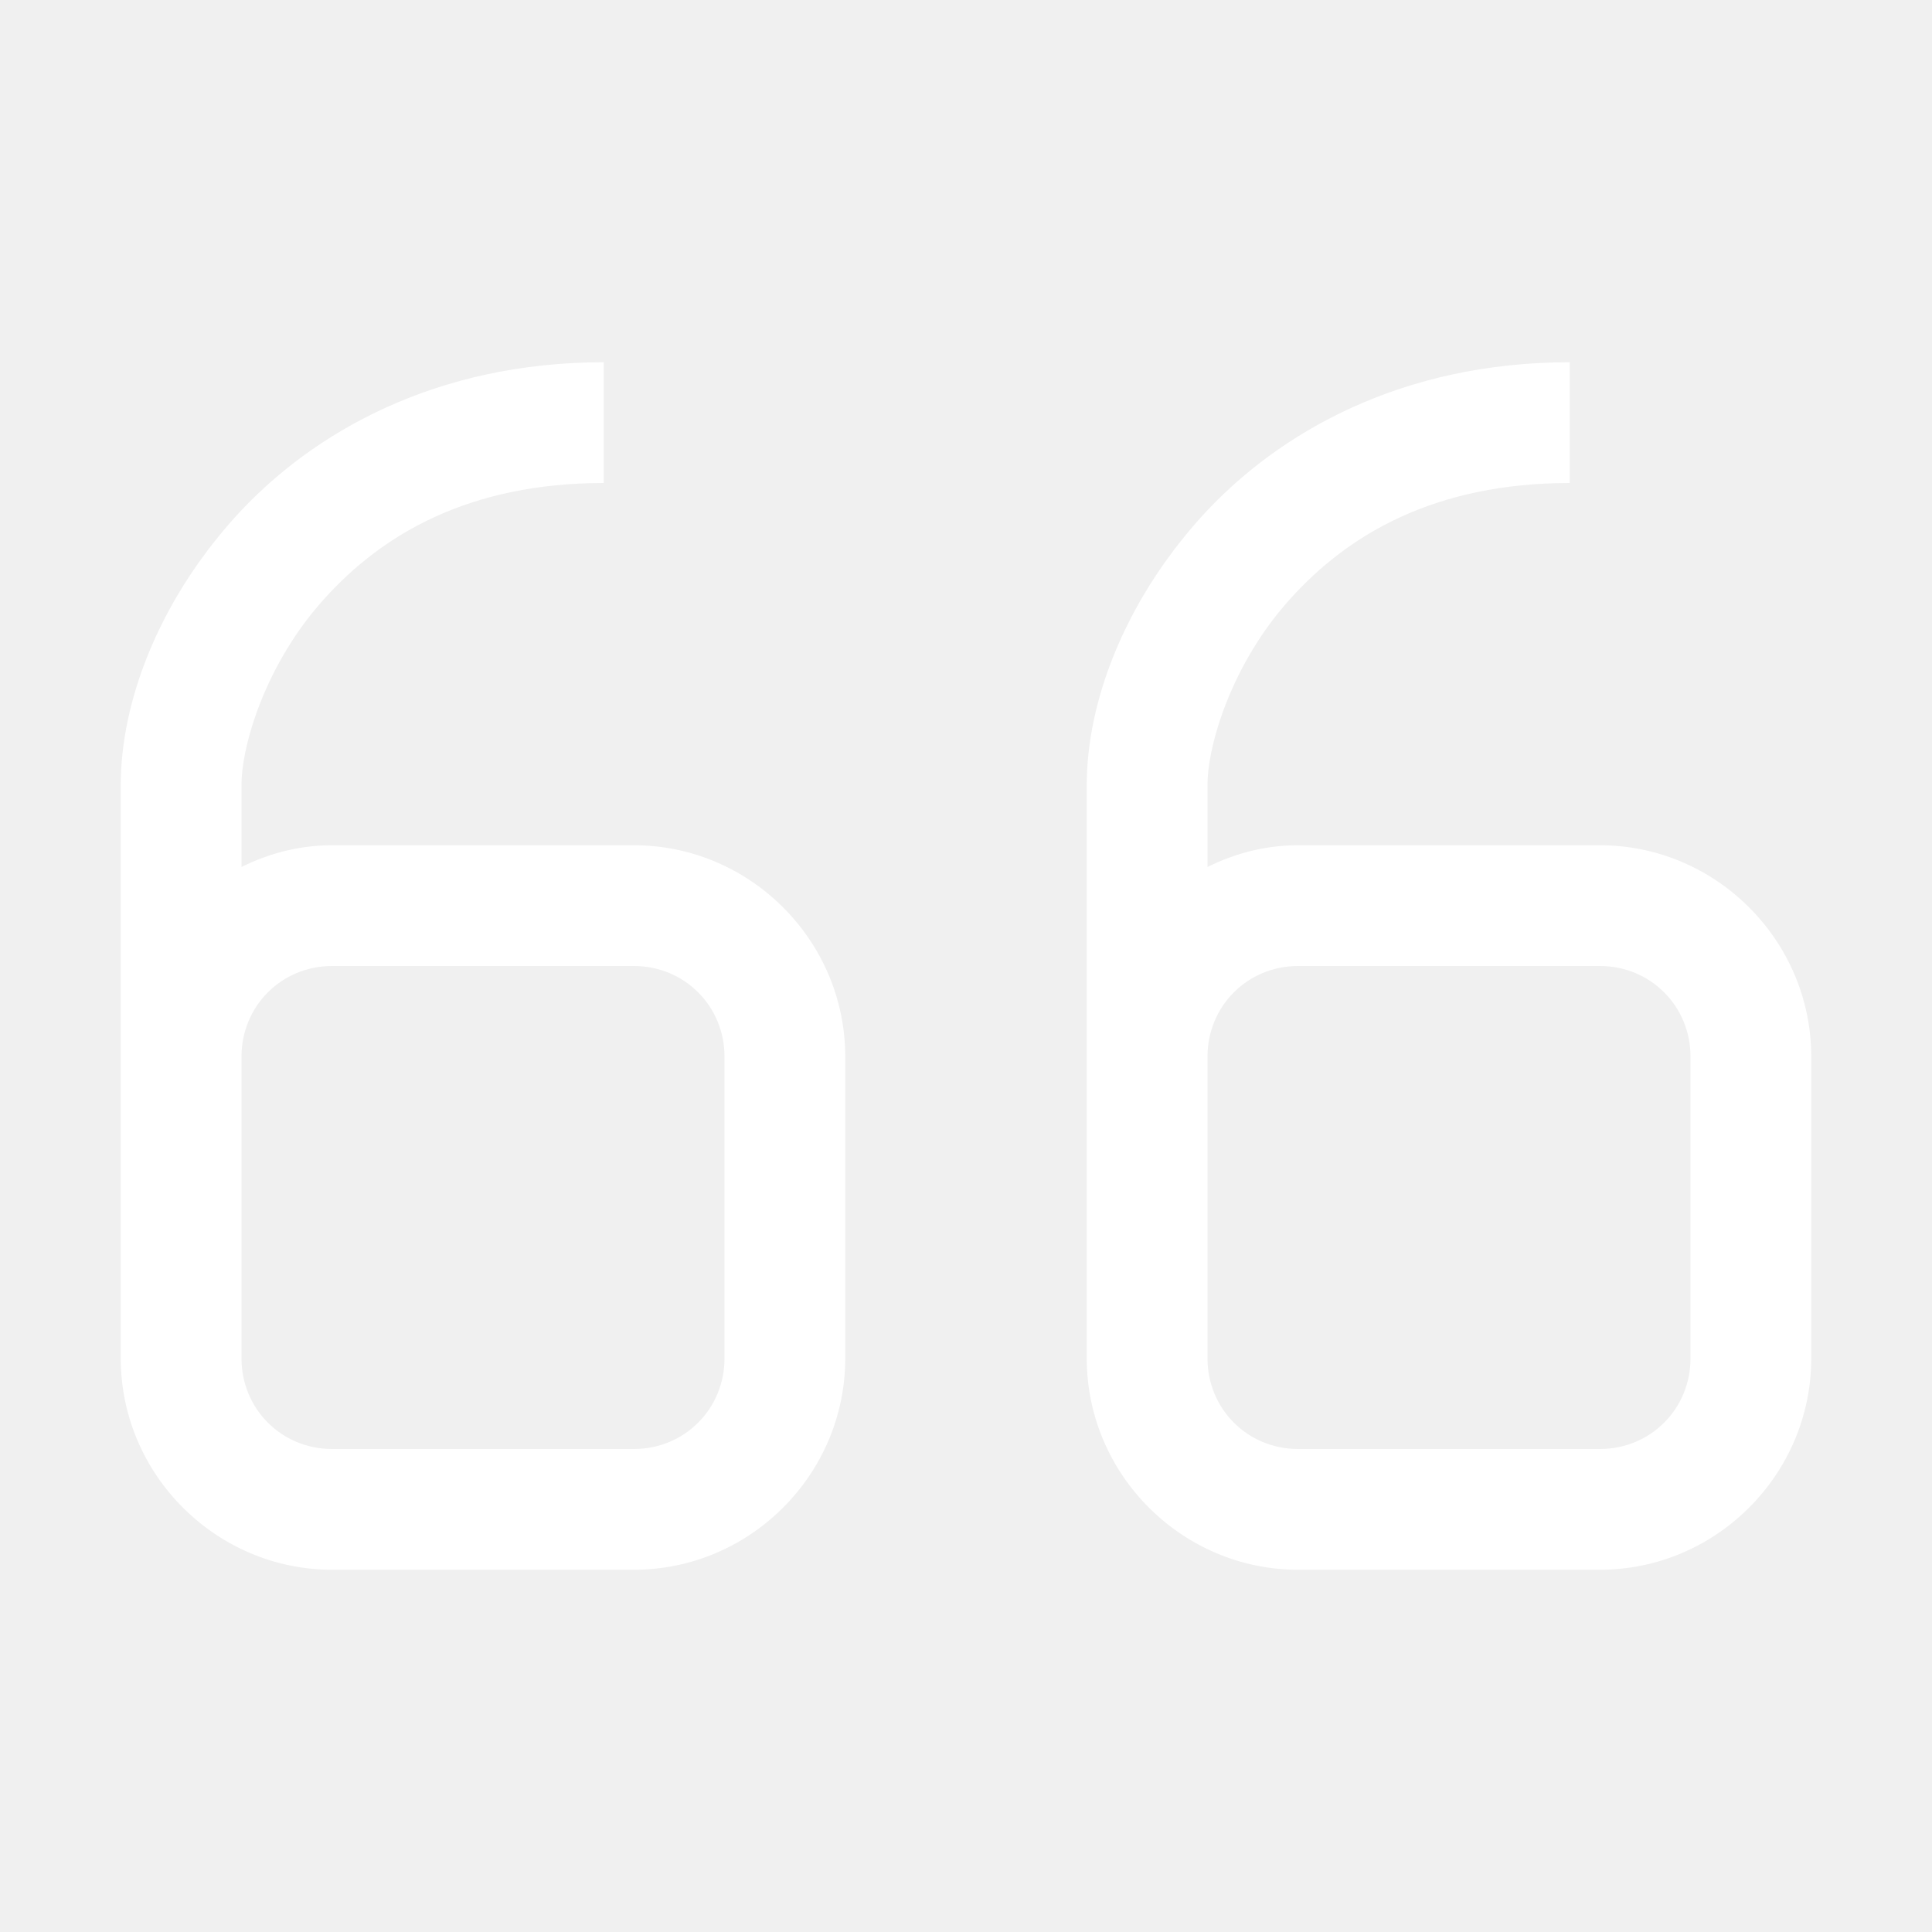
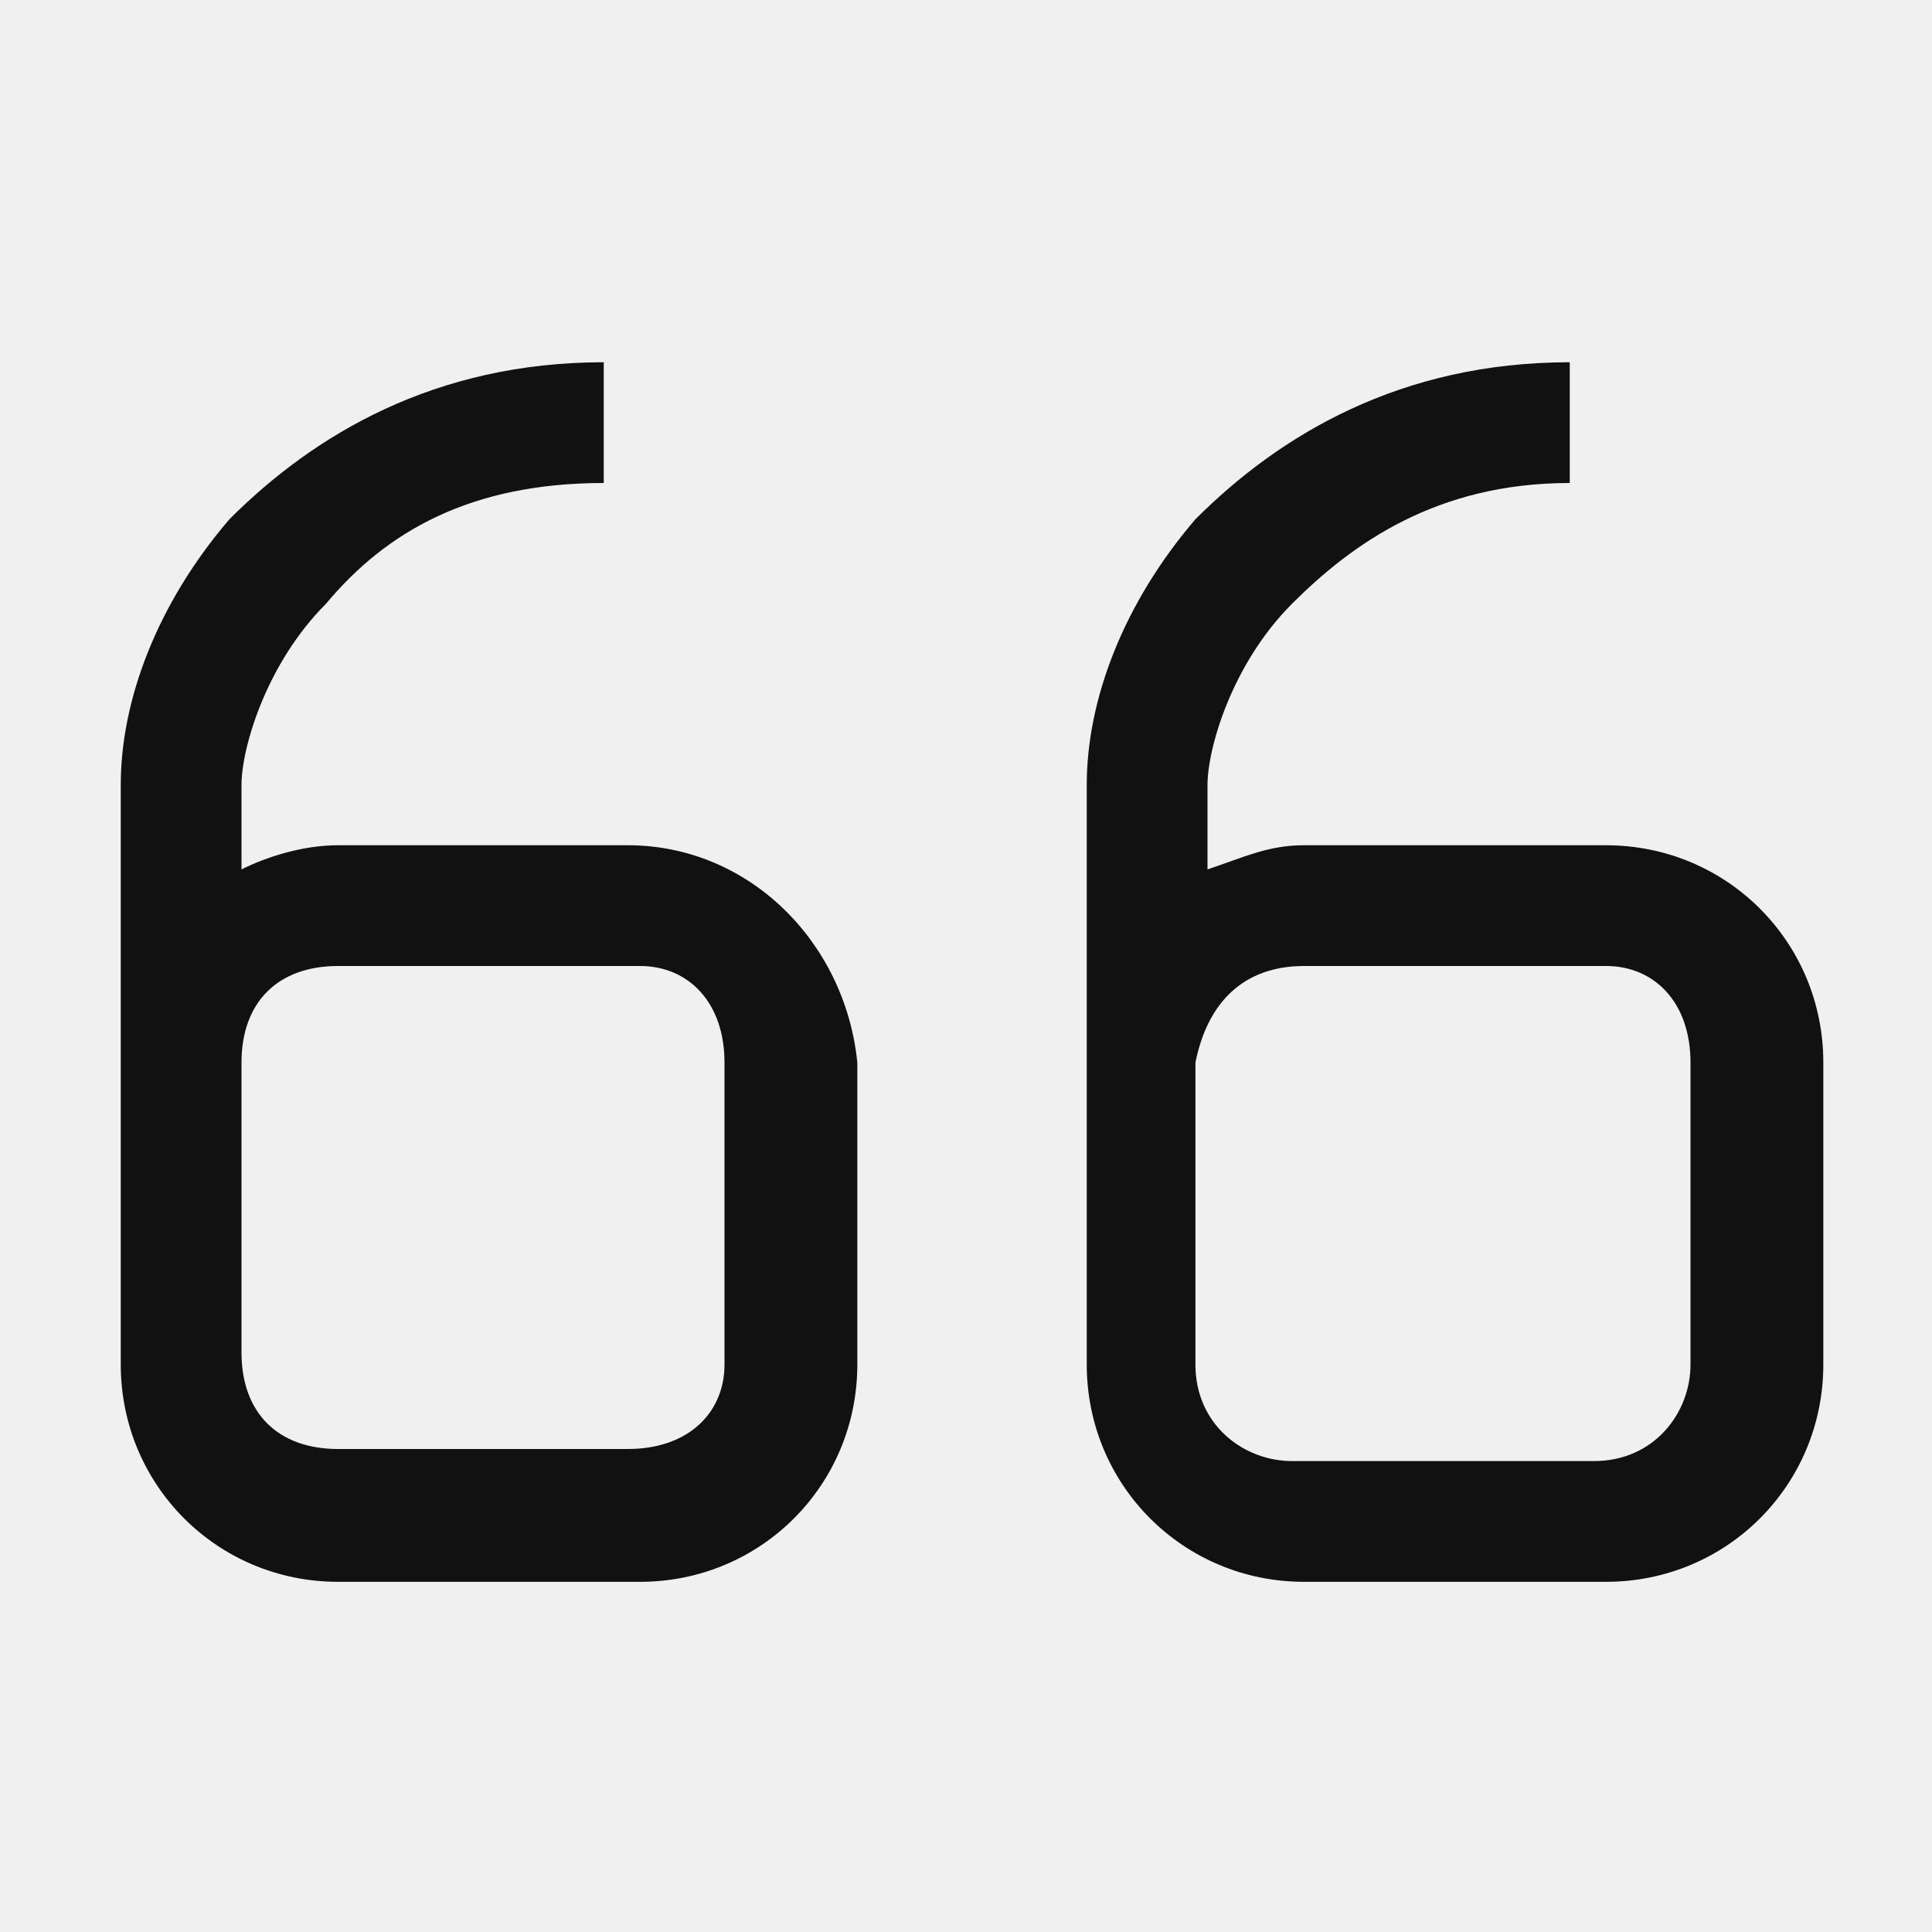
- <svg xmlns="http://www.w3.org/2000/svg" viewBox="0 0 16 16" fill="#ffffff">
-   <path d="M 5 3 C 3.617 3 2.586 3.574 1.941 4.289 C 1.297 5.008 1 5.832 1 6.5 L 1 11.25 C 1 12.211 1.789 13 2.75 13 L 5.25 13 C 6.211 13 7 12.211 7 11.25 L 7 8.75 C 7 7.789 6.211 7 5.25 7 L 2.75 7 C 2.48 7 2.23 7.066 2 7.18 L 2 6.5 C 2 6.168 2.203 5.492 2.684 4.961 C 3.164 4.426 3.883 4 5 4 Z M 13 3 C 11.617 3 10.586 3.574 9.941 4.289 C 9.297 5.008 9 5.832 9 6.5 L 9 11.25 C 9 12.211 9.789 13 10.75 13 L 13.25 13 C 14.211 13 15 12.211 15 11.25 L 15 8.75 C 15 7.789 14.211 7 13.25 7 L 10.75 7 C 10.48 7 10.23 7.066 10 7.18 L 10 6.5 C 10 6.168 10.203 5.492 10.684 4.961 C 11.164 4.426 11.883 4 13 4 Z M 2.75 8 L 5.25 8 C 5.668 8 6 8.332 6 8.75 L 6 11.25 C 6 11.668 5.668 12 5.25 12 L 2.75 12 C 2.332 12 2 11.668 2 11.25 L 2 8.75 C 2 8.332 2.332 8 2.75 8 Z M 10.75 8 L 13.25 8 C 13.668 8 14 8.332 14 8.75 L 14 11.25 C 14 11.668 13.668 12 13.25 12 L 10.75 12 C 10.332 12 10 11.668 10 11.25 L 10 8.75 C 10 8.332 10.332 8 10.75 8 Z" fill="#ffffff" />
+ <svg xmlns="http://www.w3.org/2000/svg" version="1.1" id="Layer_1" x="0px" y="0px" viewBox="0 0 16 16" style="enable-background:new 0 0 16 16;" xml:space="preserve">
+   <style type="text/css">
+ 	.st0{fill:#111111;}
+ </style>
+   <path class="st0" d="M5,3C3.6,3,2.6,3.6,1.9,4.3C1.3,5,1,5.8,1,6.5v4.8c0,1,0.8,1.8,1.8,1.8h2.5c1,0,1.8-0.8,1.8-1.8V8.8  C7,7.8,6.2,7,5.2,7H2.8C2.5,7,2.2,7.1,2,7.2V6.5c0-0.3,0.2-1,0.7-1.5C3.2,4.4,3.9,4,5,4V3z M13,3c-1.4,0-2.4,0.6-3.1,1.3  C9.3,5,9,5.8,9,6.5v4.8c0,1,0.8,1.8,1.8,1.8h2.5c1,0,1.8-0.8,1.8-1.8V8.8c0-1-0.8-1.8-1.8-1.8h-2.5c-0.3,0-0.5,0.1-0.8,0.2V6.5  c0-0.3,0.2-1,0.7-1.5c0.5-0.5,1.2-1,2.3-1V3z M2.8,8h2.5C5.7,8,6,8.3,6,8.8v2.5C6,11.7,5.7,12,5.2,12H2.8C2.3,12,2,11.7,2,11.2V8.8  C2,8.3,2.3,8,2.8,8z M10.8,8h2.5C13.7,8,14,8.3,14,8.8v2.5c0,0.4-0.3,0.8-0.8,0.8h-2.5c-0.4,0-0.8-0.3-0.8-0.8V8.8  C10,8.3,10.3,8,10.8,8z" />
</svg>
